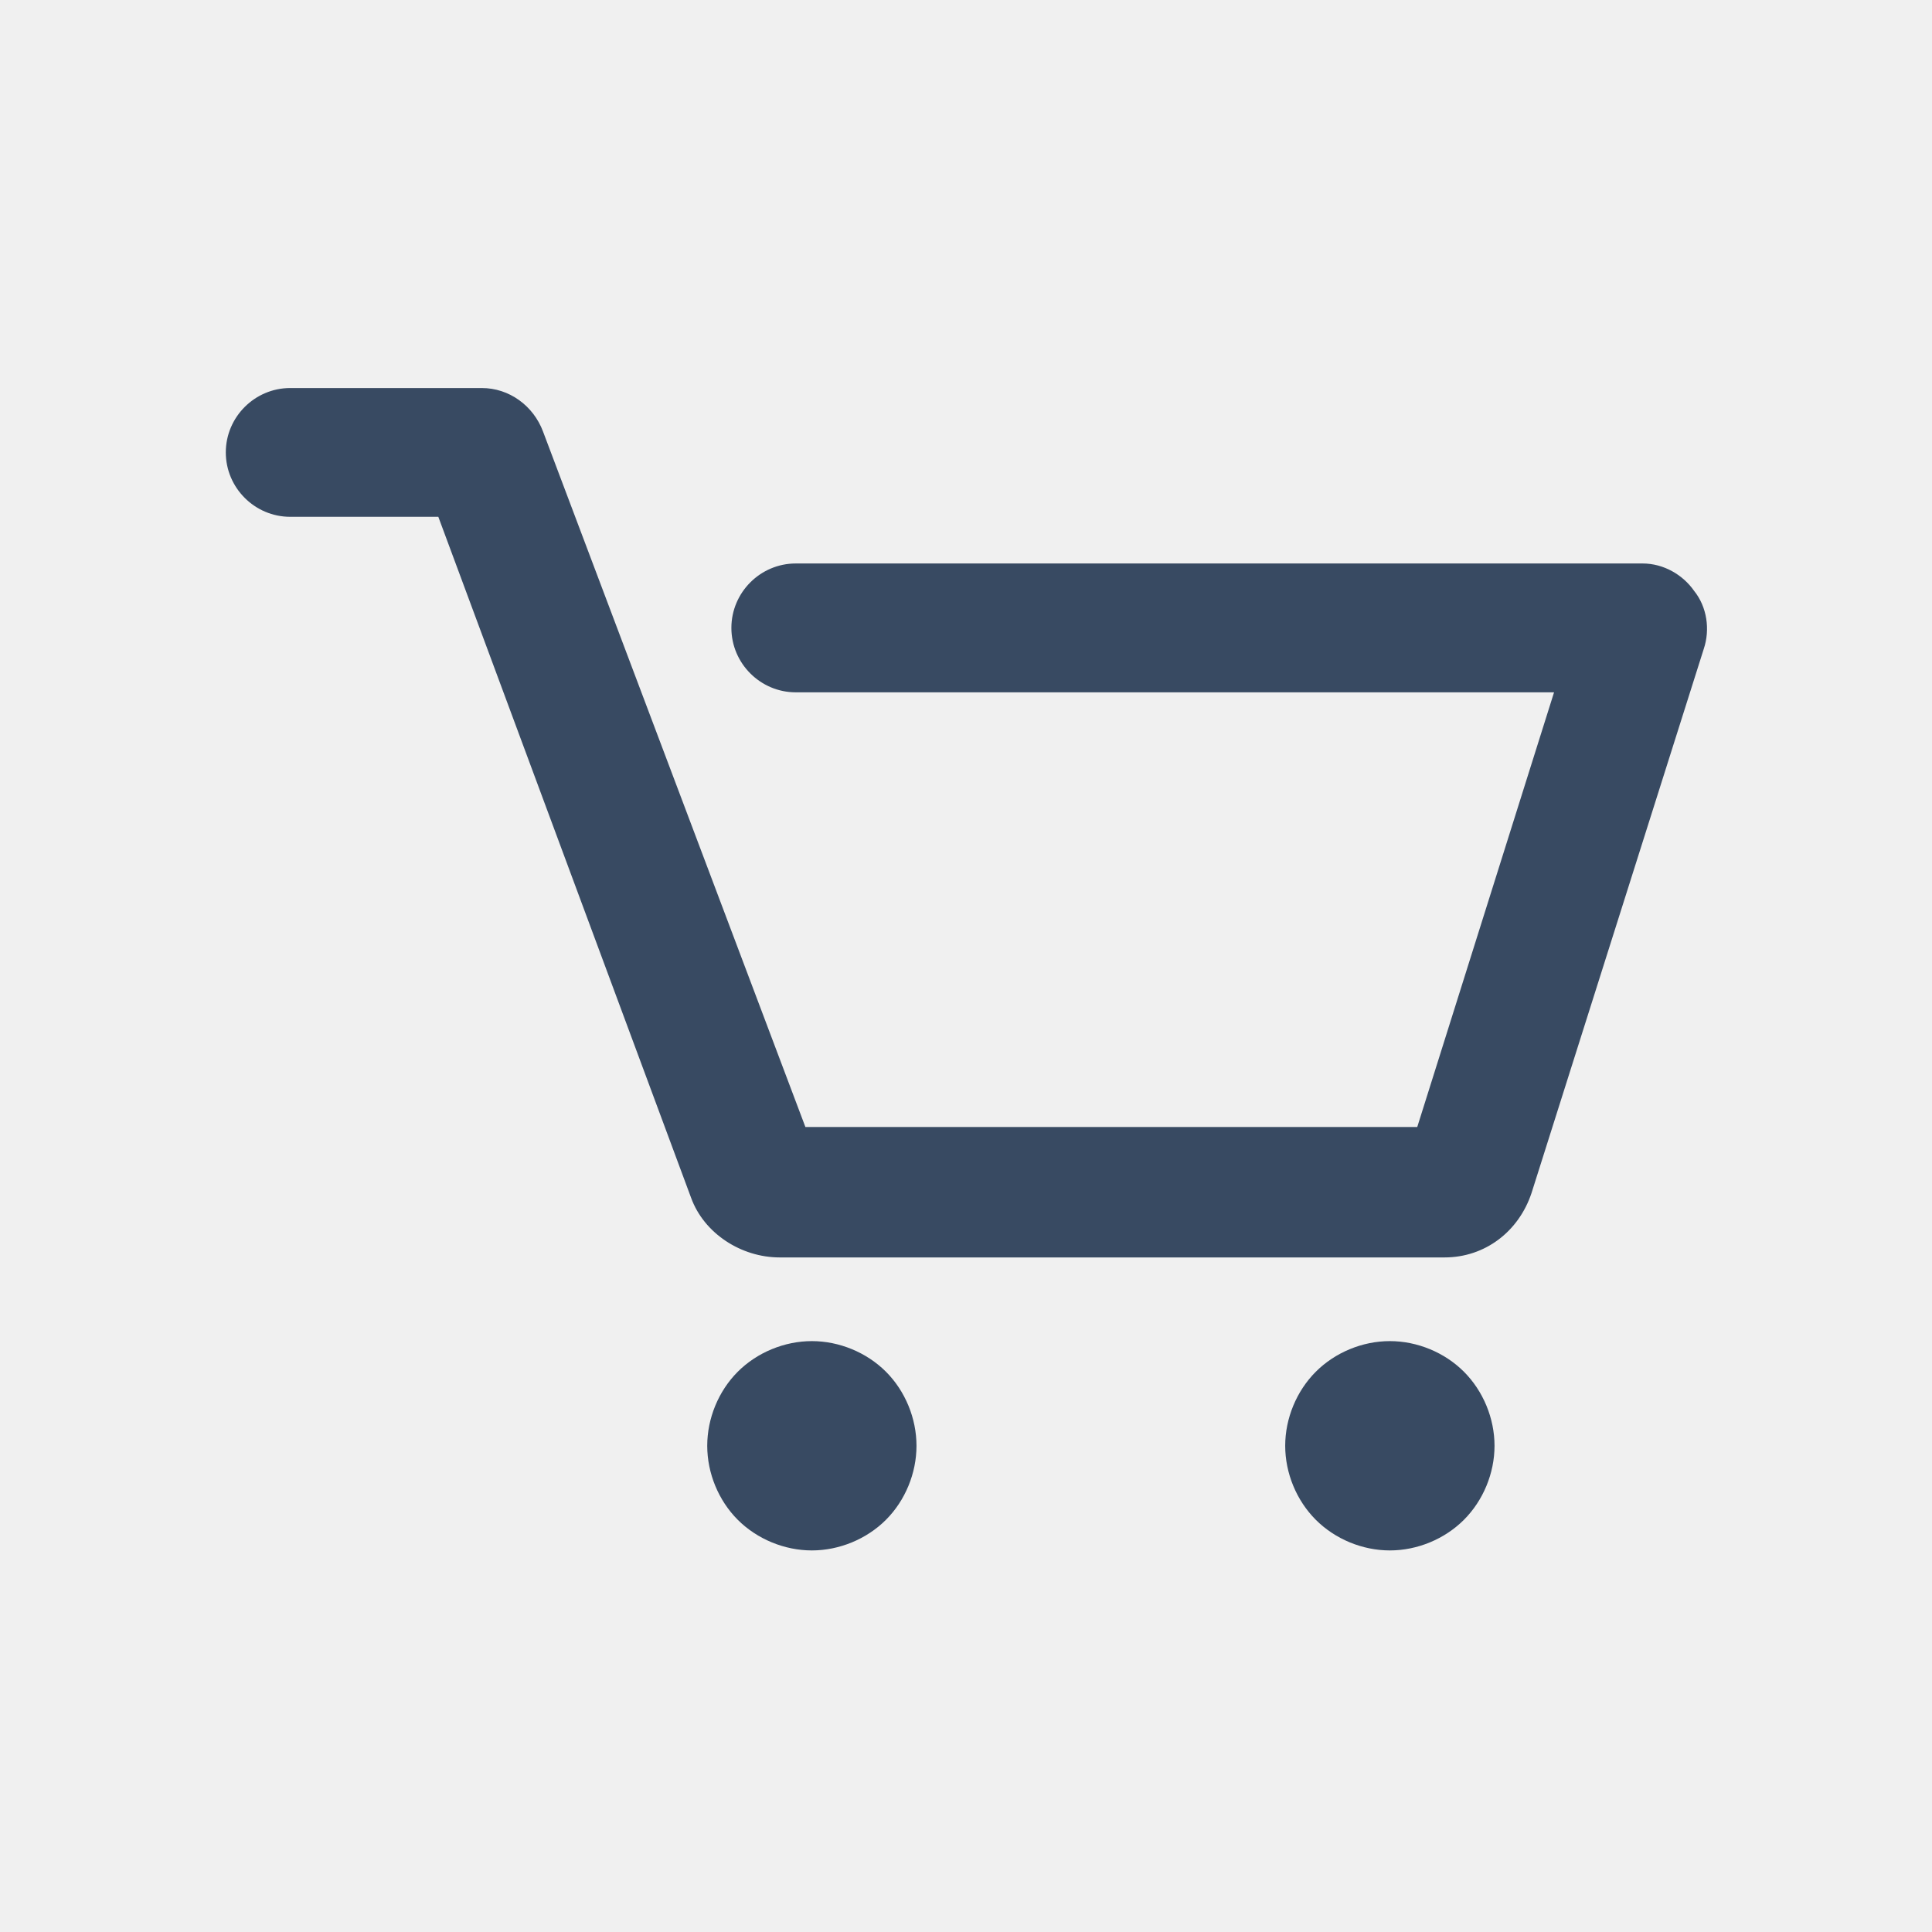
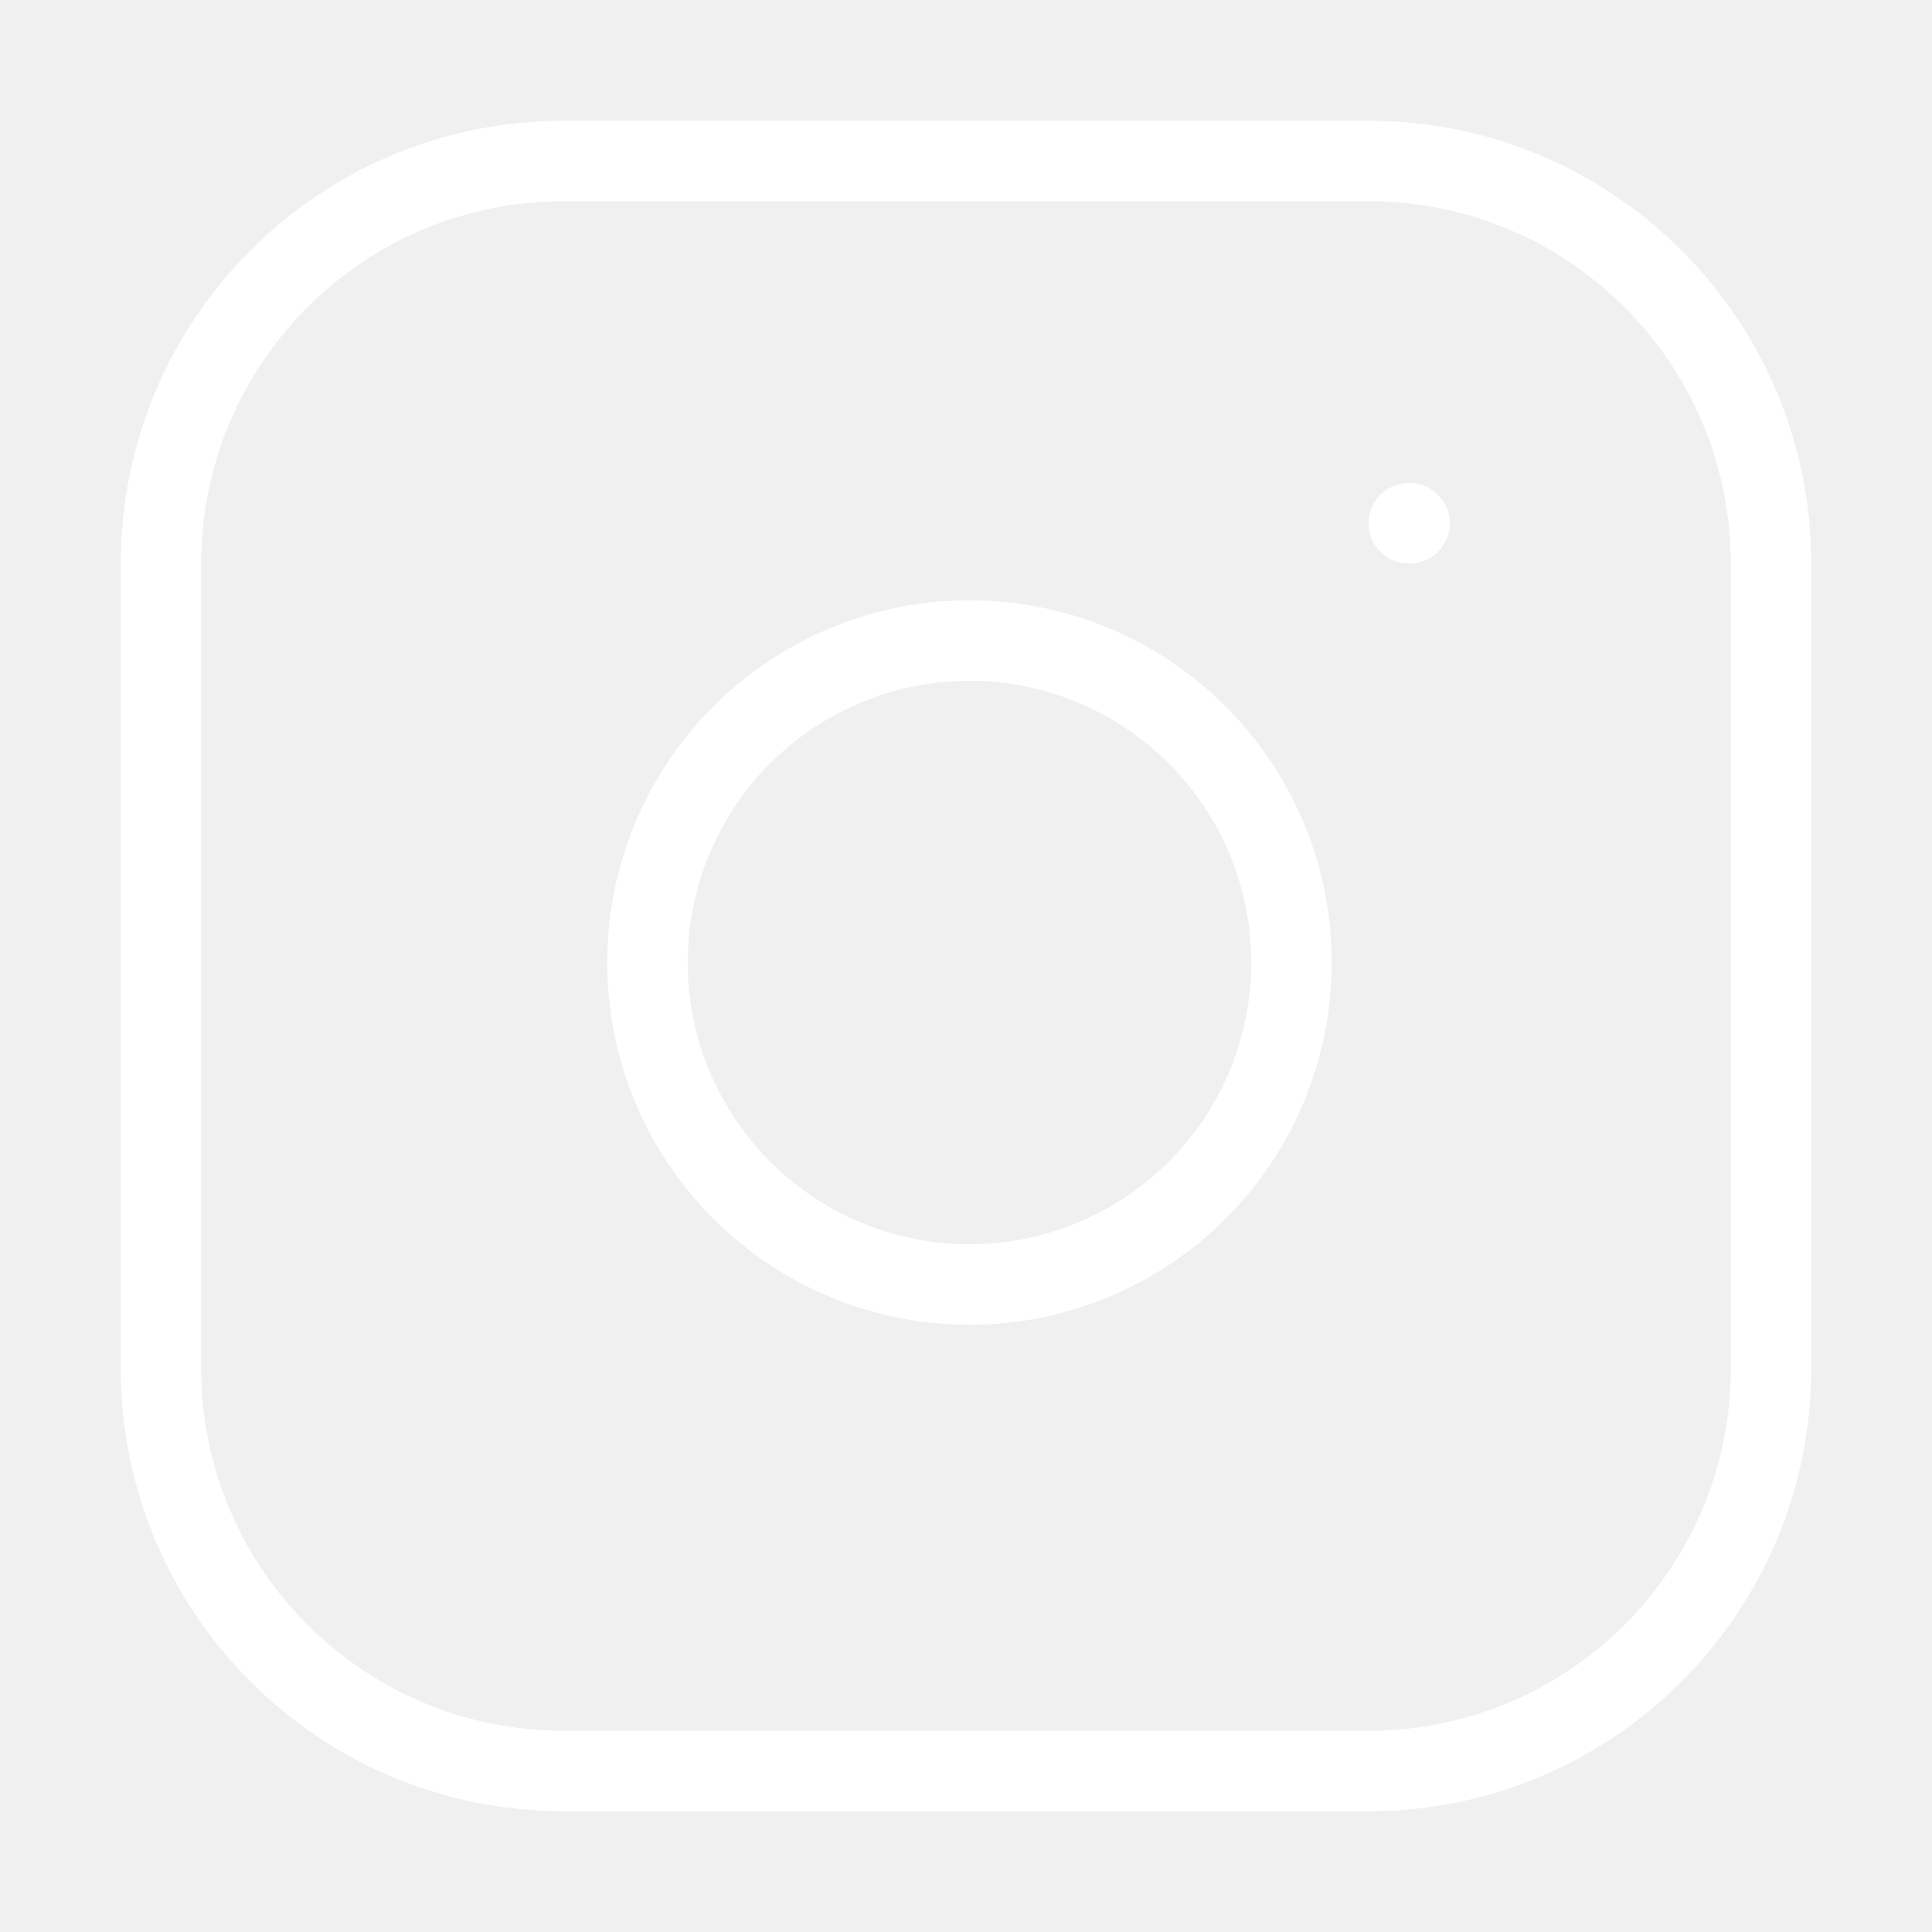
- <svg xmlns="http://www.w3.org/2000/svg" width="32" height="32" viewBox="0 0 32 32" fill="none">
-   <path d="M28.22 10.747L25.367 19.76C25.154 20.4 24.594 20.827 23.927 20.827H12.914C12.274 20.827 11.66 20.427 11.447 19.84L7.26 8.56H4.807C4.22 8.56 3.74 8.08 3.74 7.493C3.74 6.907 4.22 6.427 4.807 6.427H7.98C8.434 6.427 8.834 6.72 8.994 7.147L13.34 18.667H23.474L25.74 11.467H13.18C12.594 11.467 12.114 10.987 12.114 10.4C12.114 9.813 12.594 9.333 13.18 9.333H27.207C27.554 9.333 27.874 9.52 28.06 9.787C28.274 10.053 28.327 10.427 28.22 10.747ZM13.447 22.213C12.994 22.213 12.54 22.4 12.22 22.72C11.9 23.04 11.714 23.493 11.714 23.947C11.714 24.4 11.9 24.853 12.22 25.173C12.54 25.493 12.994 25.68 13.447 25.68C13.9 25.68 14.354 25.493 14.674 25.173C14.994 24.853 15.18 24.4 15.18 23.947C15.18 23.493 14.994 23.04 14.674 22.72C14.354 22.4 13.9 22.213 13.447 22.213ZM23.02 22.213C22.567 22.213 22.114 22.4 21.794 22.72C21.474 23.04 21.287 23.493 21.287 23.947C21.287 24.4 21.474 24.853 21.794 25.173C22.114 25.493 22.567 25.68 23.02 25.68C23.474 25.68 23.927 25.493 24.247 25.173C24.567 24.853 24.754 24.4 24.754 23.947C24.754 23.493 24.567 23.04 24.247 22.72C23.927 22.4 23.474 22.213 23.02 22.213Z" fill="#384A62" />
+ <svg xmlns="http://www.w3.org/2000/svg" width="24" height="24" viewBox="0 0 24 24" fill="none">
+   <path d="M17 2H7C4.239 2 2 4.239 2 7V17C2 19.761 4.239 22 7 22H17C19.761 22 22 19.761 22 17V7C22 4.239 19.761 2 17 2Z" stroke="white" strokeWidth="2" stroke-linecap="round" stroke-linejoin="round" />
+   <path d="M16 11.37C16.123 12.203 15.981 13.053 15.594 13.799C15.206 14.546 14.593 15.152 13.841 15.53C13.09 15.908 12.238 16.04 11.408 15.906C10.577 15.773 9.809 15.38 9.215 14.786C8.62 14.191 8.227 13.423 8.094 12.592C7.96 11.762 8.092 10.91 8.47 10.159C8.848 9.407 9.454 8.794 10.201 8.407C10.947 8.019 11.797 7.877 12.63 8C13.479 8.126 14.265 8.522 14.871 9.129C15.478 9.735 15.874 10.521 16 11.37Z" stroke="white" strokeWidth="2" stroke-linecap="round" stroke-linejoin="round" />
+   <path d="M17.5 6.5H17.51" stroke="white" strokeWidth="2" stroke-linecap="round" stroke-linejoin="round" />
</svg>
